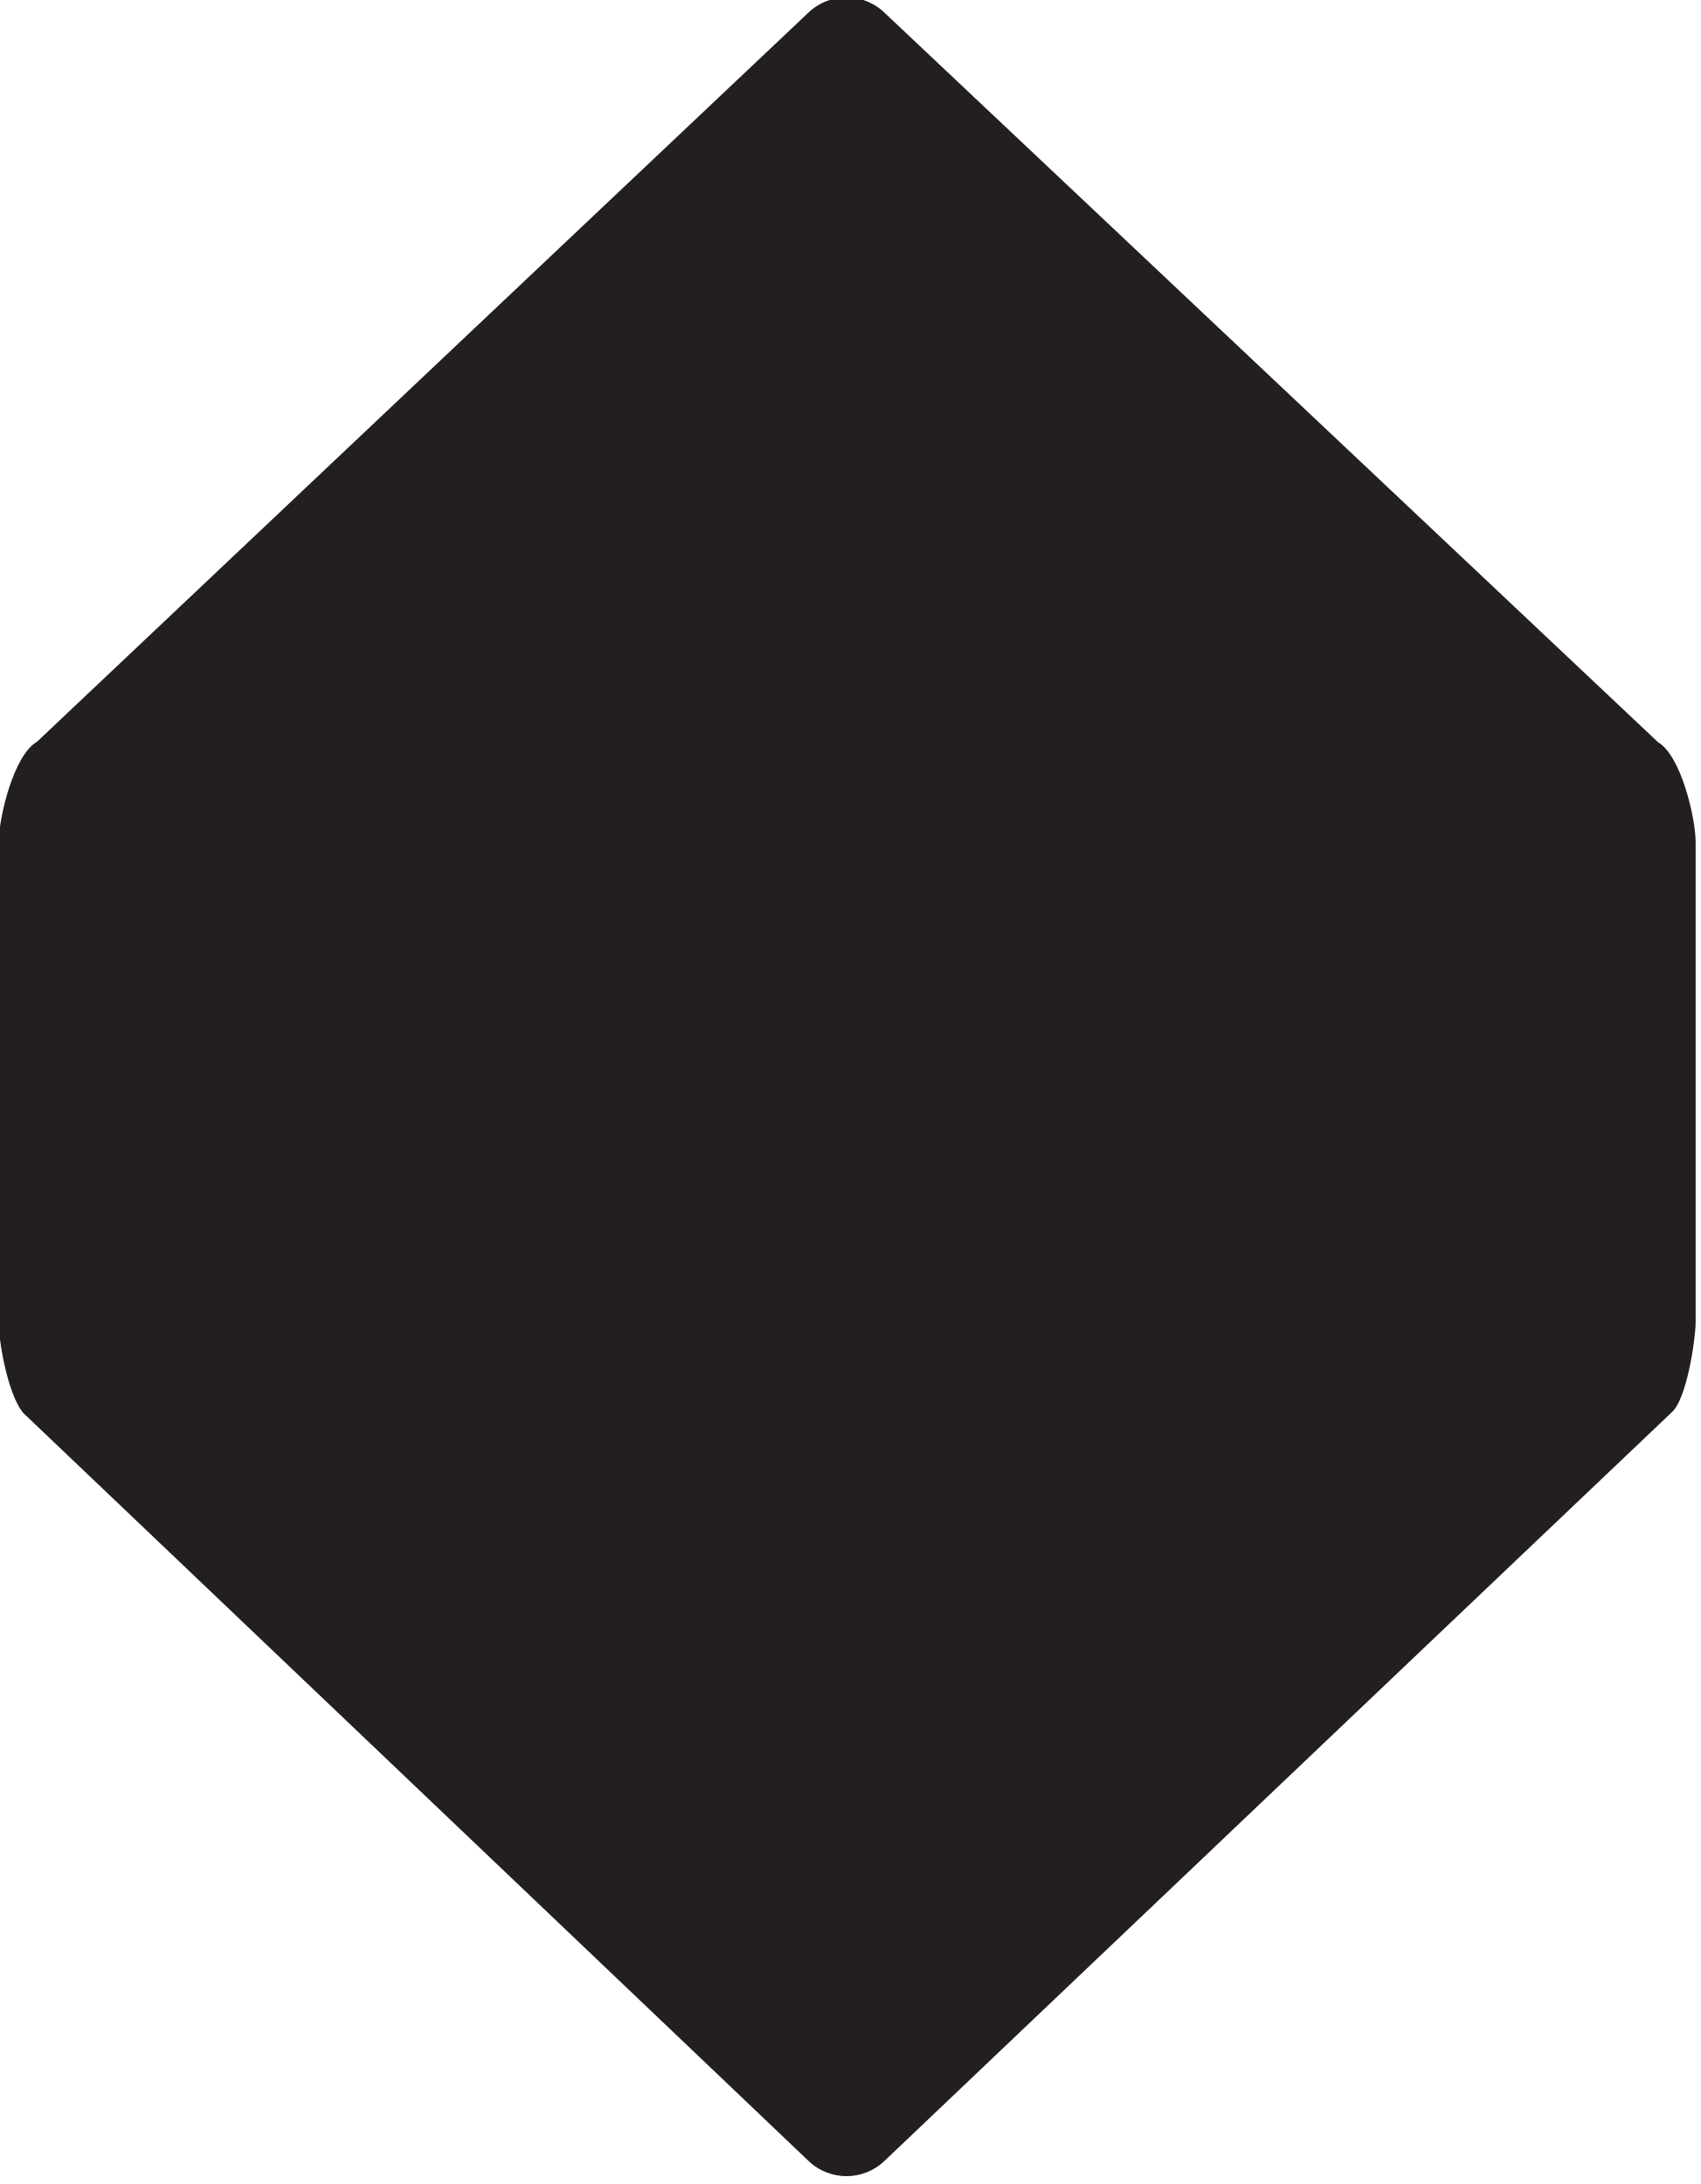
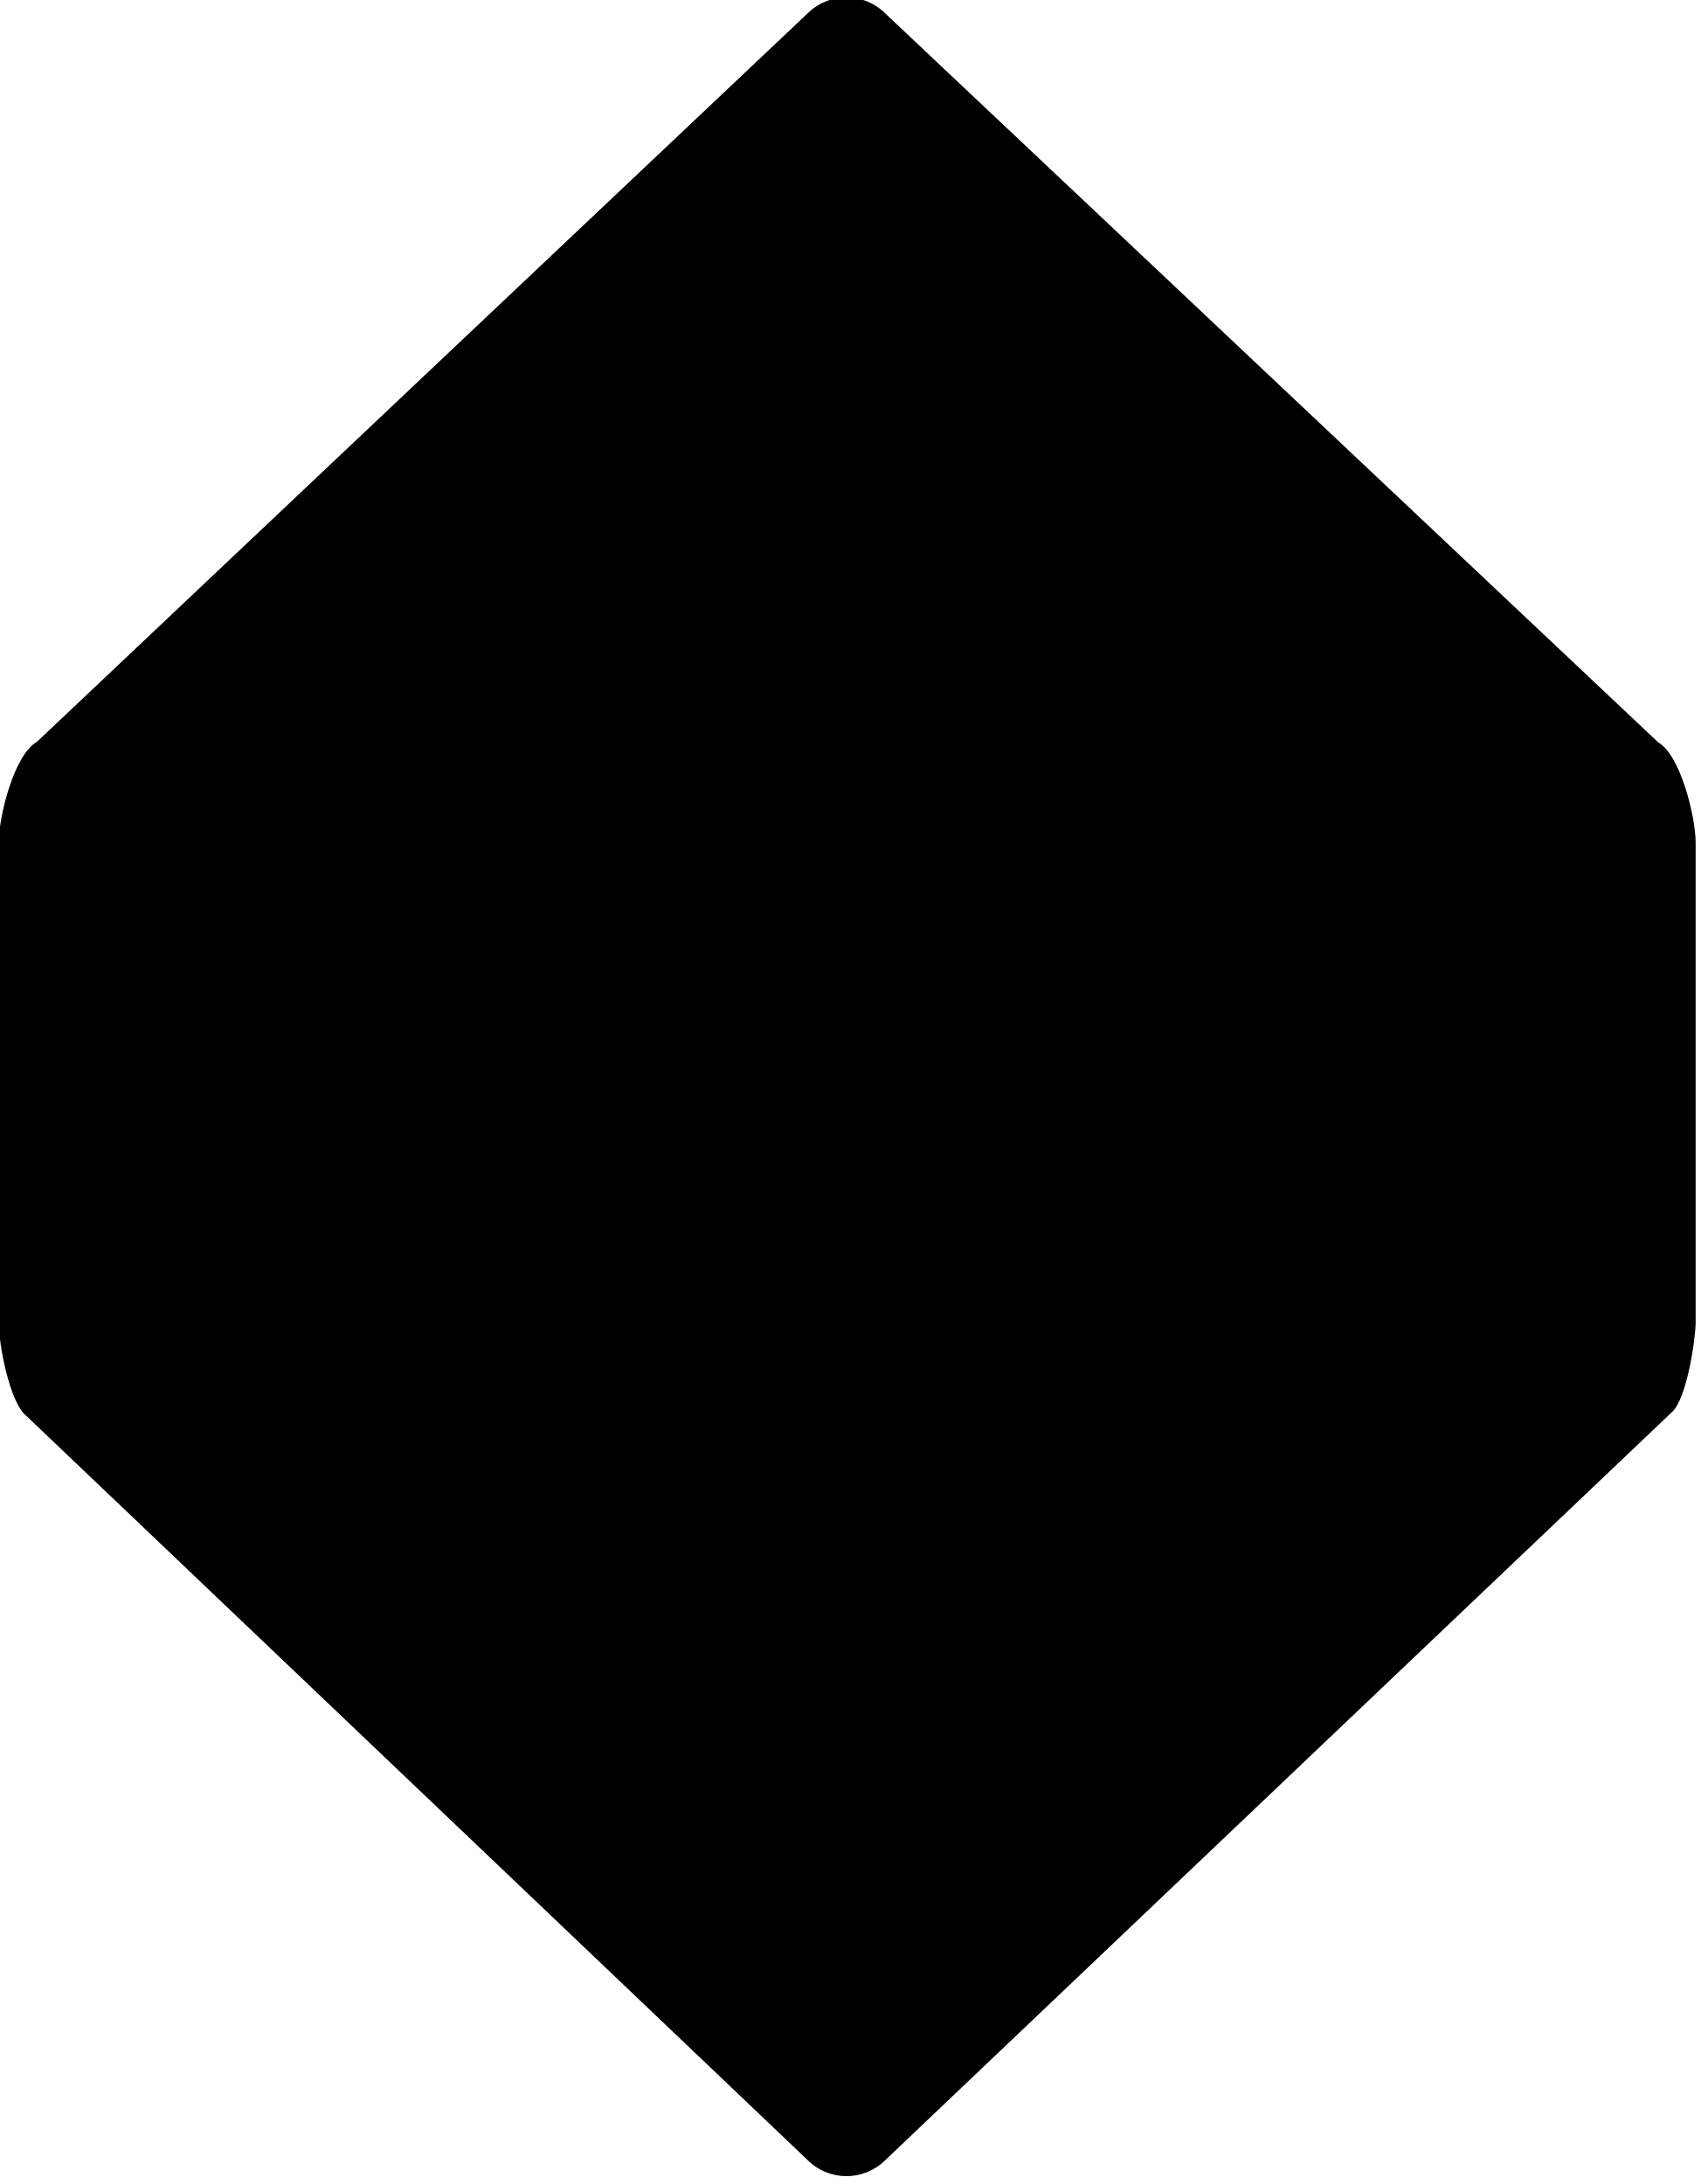
<svg viewBox="0 0 211 271">
-   <path fill="#231f20" d="M750.46,904.21l-97.71,92.92a6.82,6.82,0,0,1-9.44,0l-97-92.4v0c-2.13-1.64-3.47-9-3.47-11.61v-59.6c0-3.12,1.88-10.85,4.74-12.47l95.72-90.48a6.82,6.82,0,0,1,9.44,0l96,90.54c2.8,1.62,4.65,9.32,4.65,12.41v59.6C753.35,895.46,752.25,902.6,750.46,904.21Z" transform="translate(-543 -729)" />
+   <path d="M750.46,904.21l-97.71,92.92a6.82,6.82,0,0,1-9.44,0l-97-92.4v0c-2.13-1.64-3.47-9-3.47-11.61v-59.6c0-3.12,1.88-10.85,4.74-12.47l95.72-90.48a6.82,6.82,0,0,1,9.44,0l96,90.54c2.8,1.62,4.65,9.32,4.65,12.41v59.6C753.35,895.46,752.25,902.6,750.46,904.21Z" transform="translate(-543 -729)" />
</svg>
